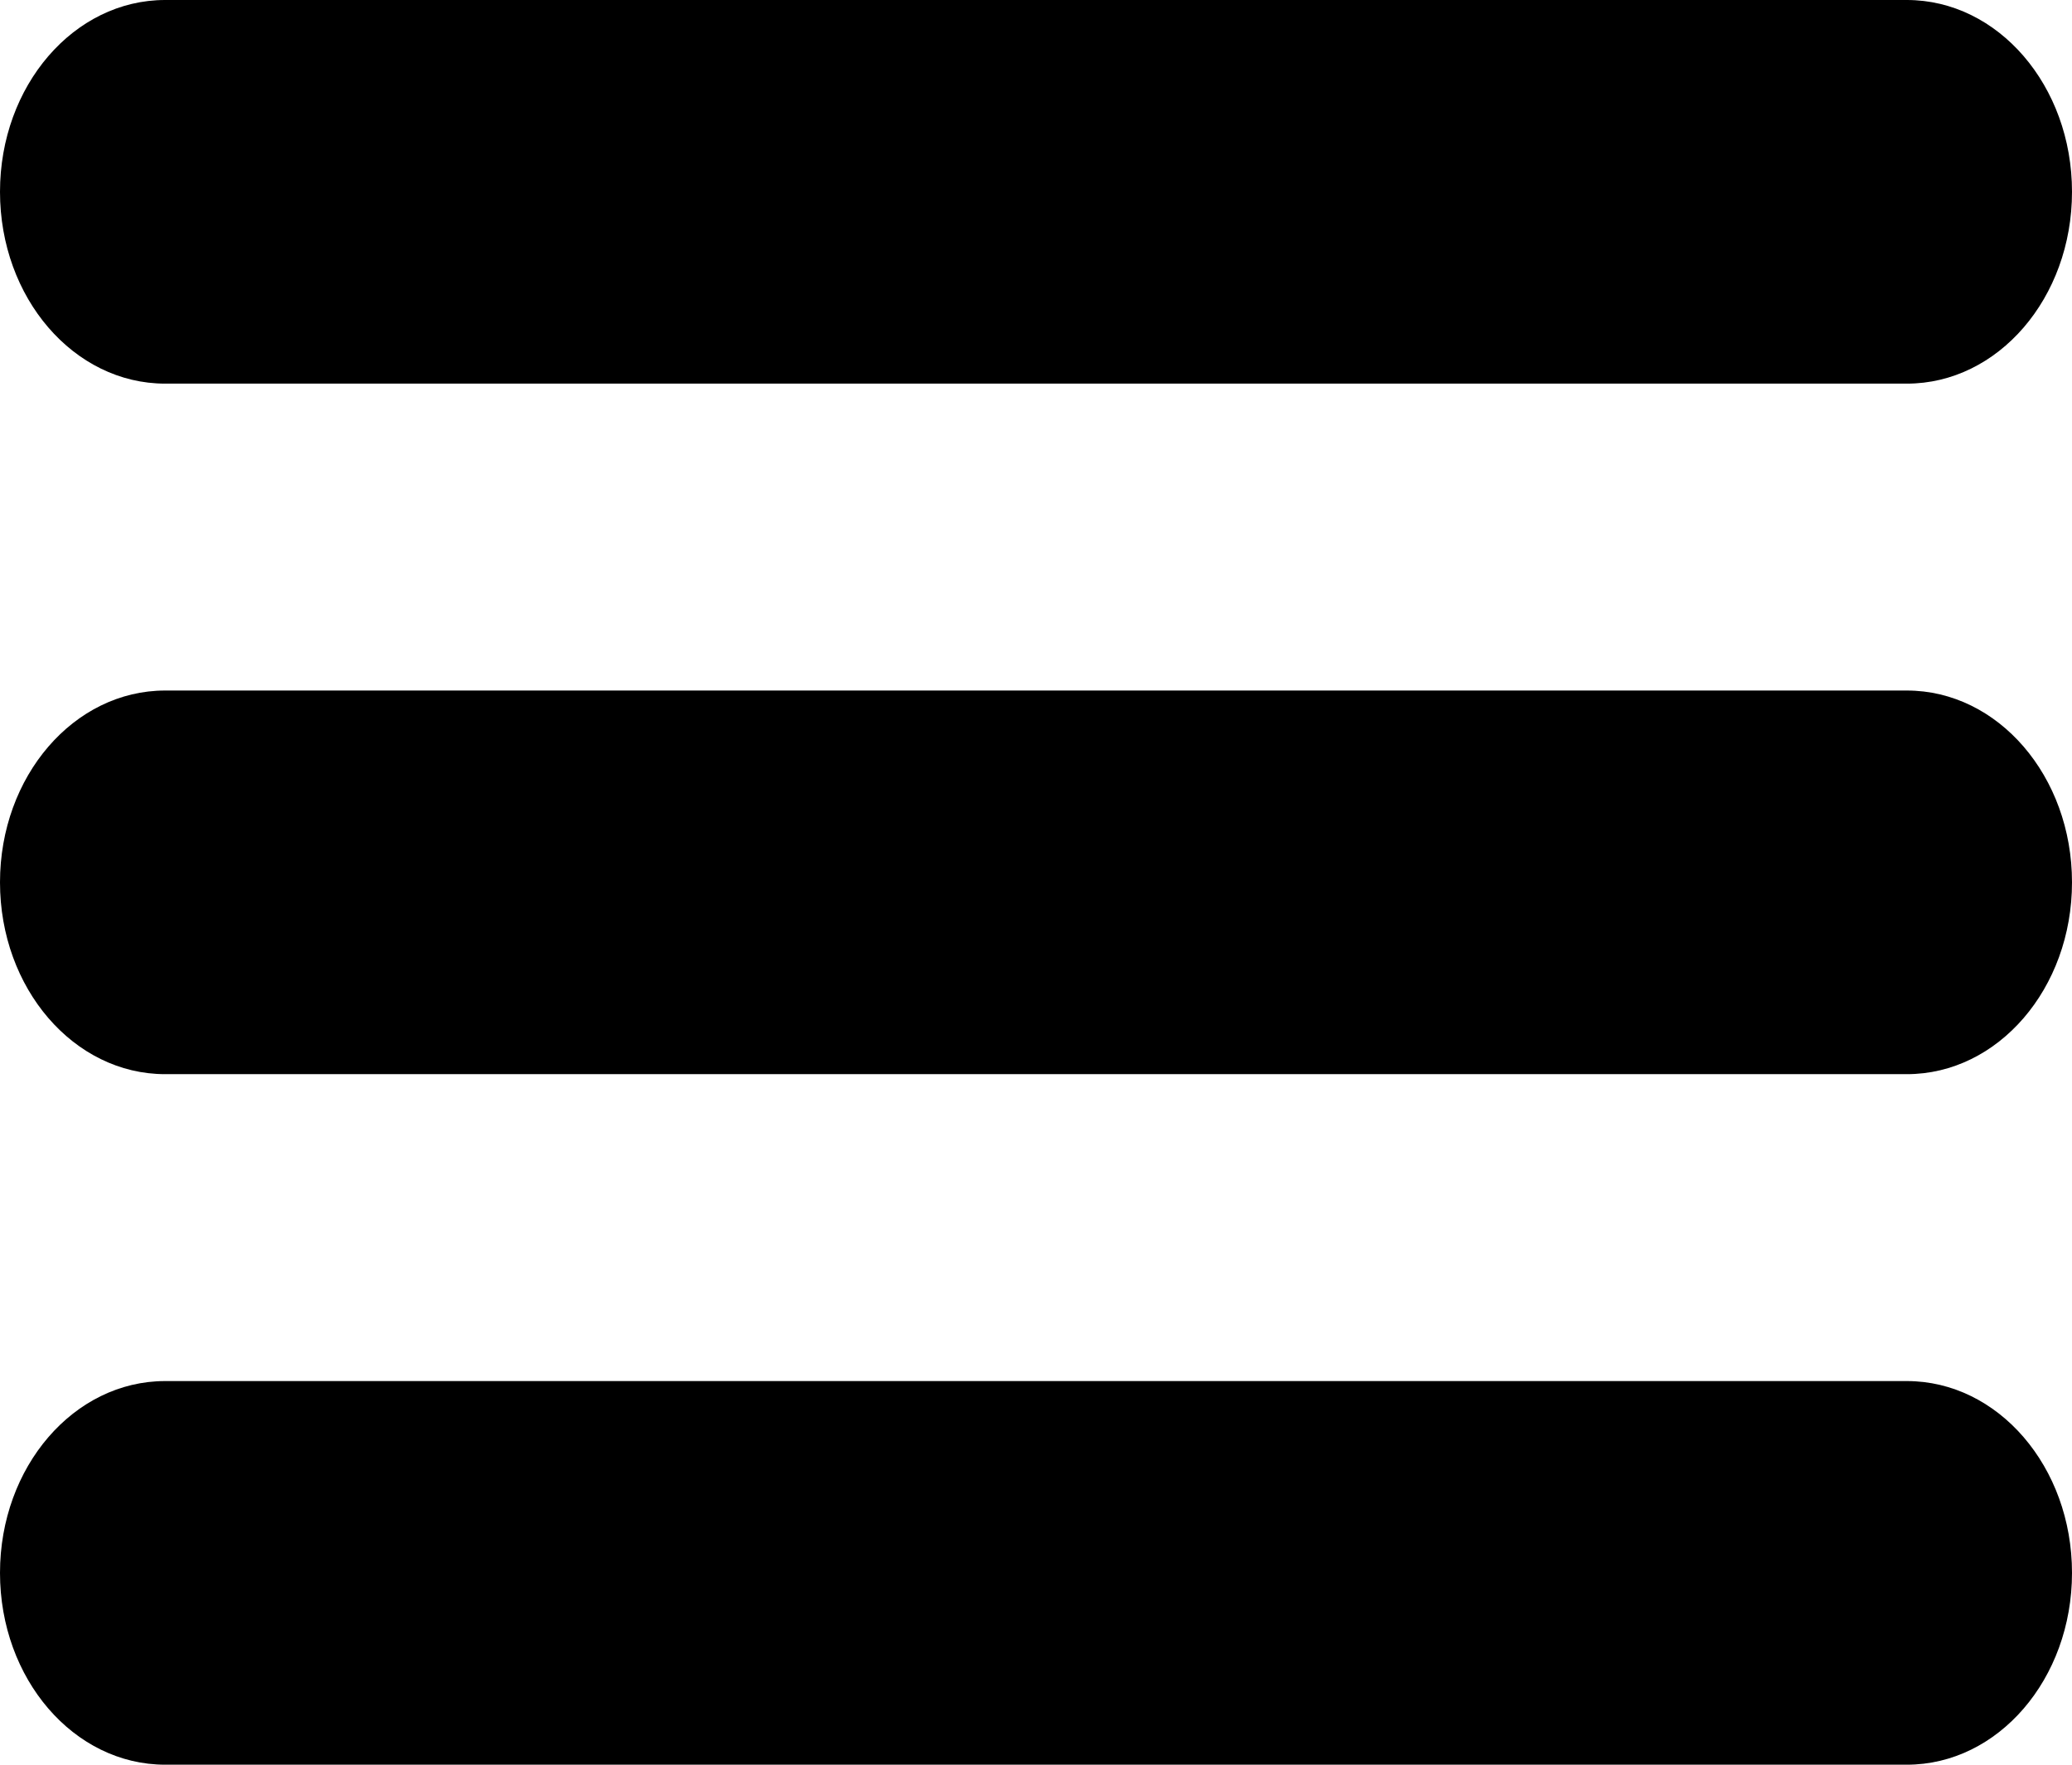
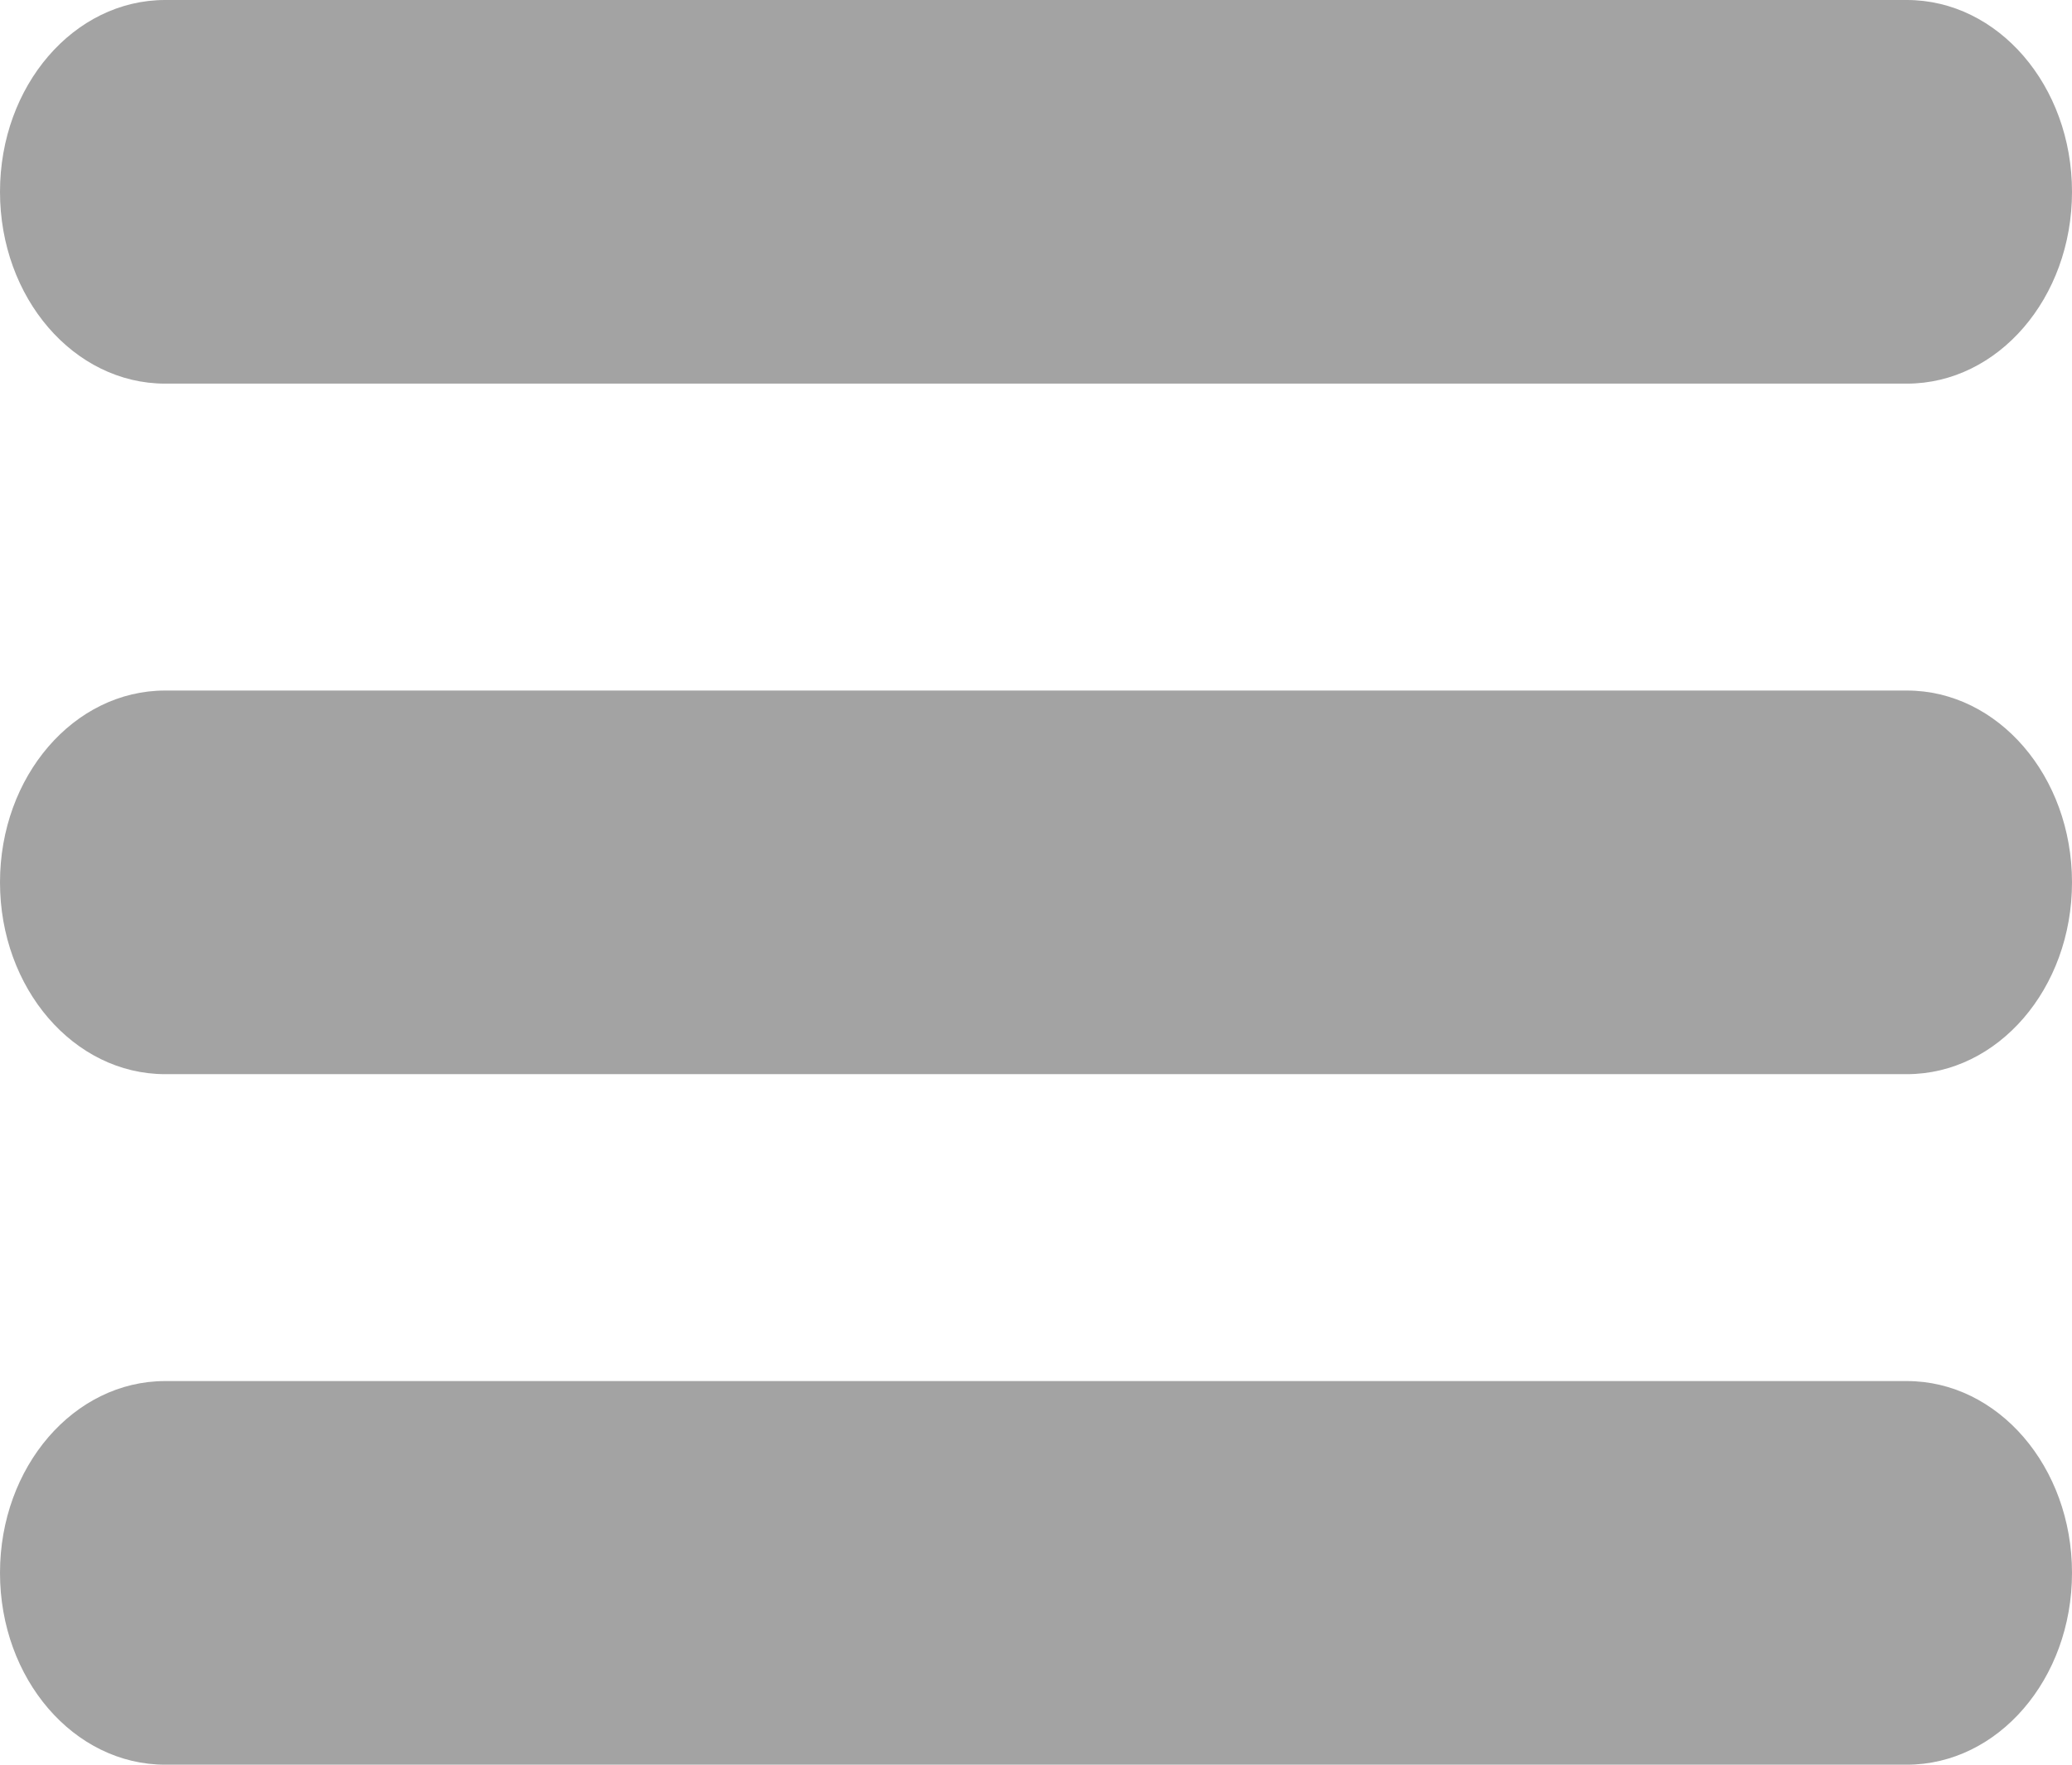
<svg xmlns="http://www.w3.org/2000/svg" viewBox="0 0 27 23" id="navicon" fill="none">
-   <path d="M24.848 9H2.152C0.963 9 0 10.117 0 11.5C0 12.883 0.963 14 2.152 14H24.848C26.037 14 27 12.883 27 11.5C27 10.117 26.037 9 24.848 9Z" fill="currentColor" />
-   <path d="M24.848 0H2.152C0.963 0 0 1.117 0 2.5C0 3.883 0.963 5 2.152 5H24.848C26.037 5 27 3.883 27 2.5C27 1.117 26.037 0 24.848 0Z" fill="currentColor" />
-   <path d="M24.848 18H2.152C0.963 18 0 19.117 0 20.5C0 21.883 0.963 23 2.152 23H24.848C26.037 23 27 21.883 27 20.5C27 19.117 26.037 18 24.848 18Z" fill="currentColor" />
+   <path d="M24.848 9H2.152C0.963 9 0 10.117 0 11.5C0 12.883 0.963 14 2.152 14H24.848C26.037 14 27 12.883 27 11.5C27 10.117 26.037 9 24.848 9Z" fill="#A3A3A3" />
+   <path d="M24.848 0H2.152C0.963 0 0 1.117 0 2.5C0 3.883 0.963 5 2.152 5H24.848C26.037 5 27 3.883 27 2.5C27 1.117 26.037 0 24.848 0Z" fill="#A3A3A3" />
+   <path d="M24.848 18H2.152C0.963 18 0 19.117 0 20.5C0 21.883 0.963 23 2.152 23H24.848C26.037 23 27 21.883 27 20.5C27 19.117 26.037 18 24.848 18Z" fill="#A3A3A3" />
</svg>
